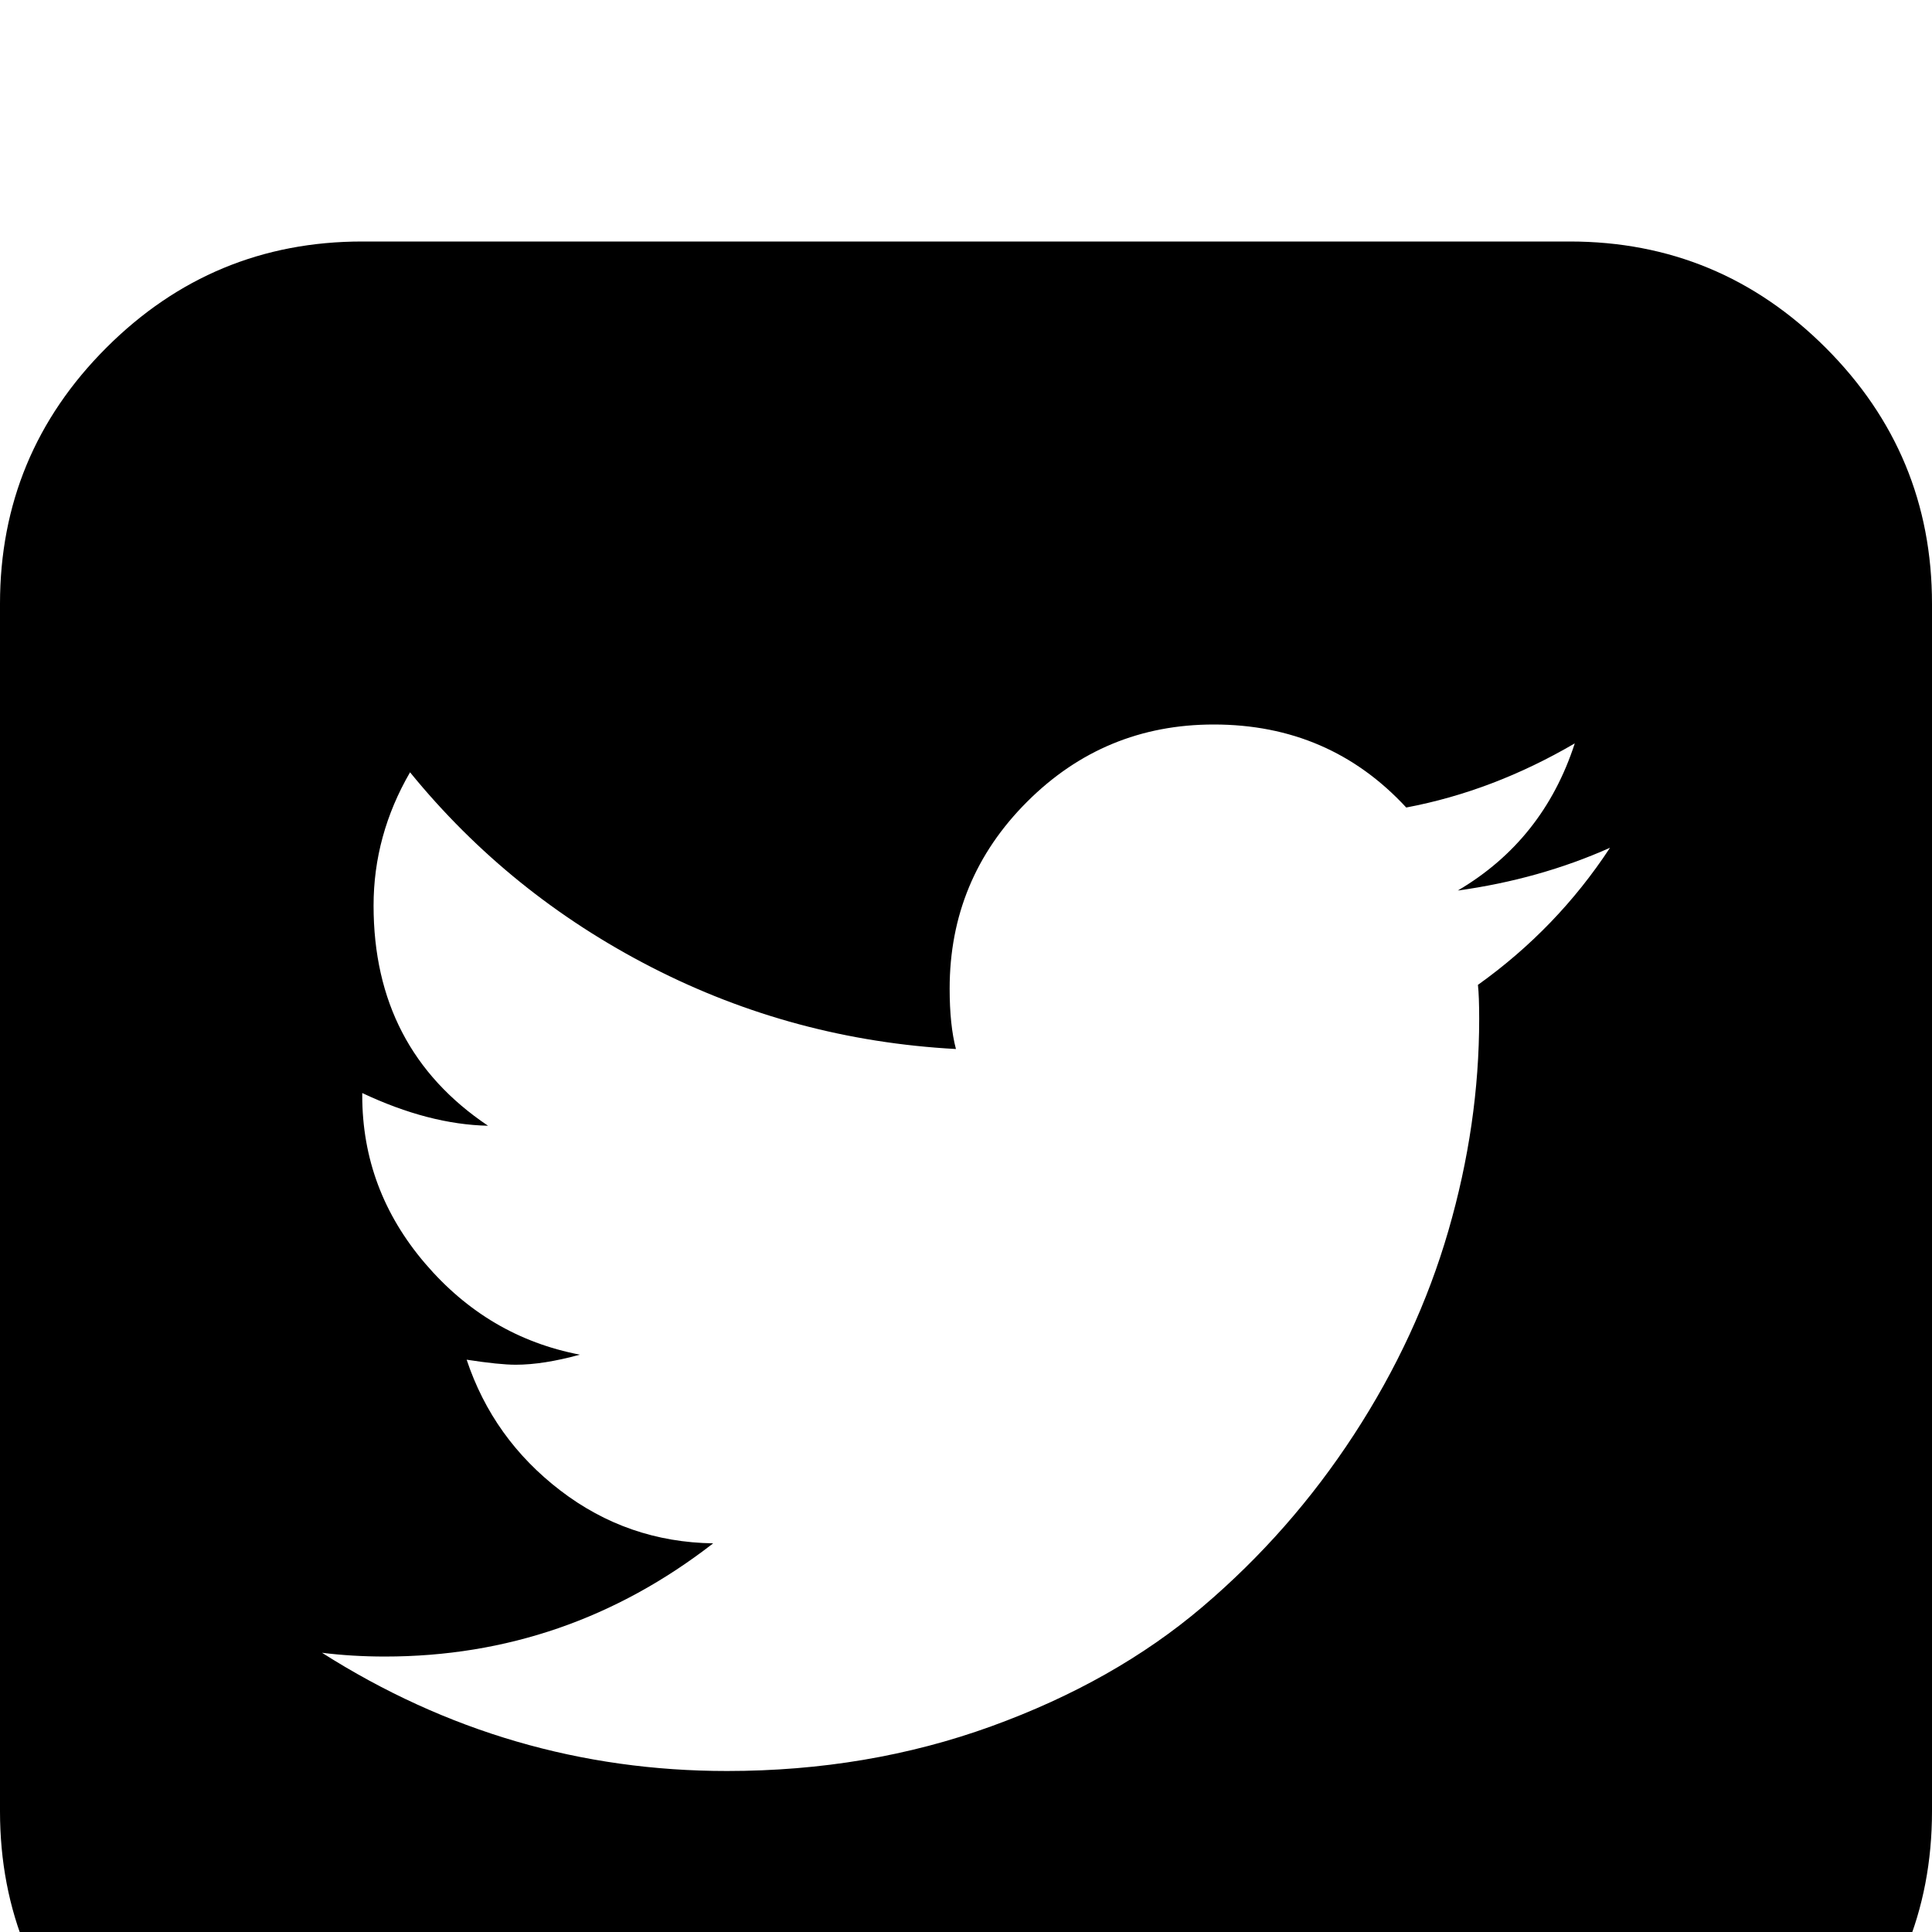
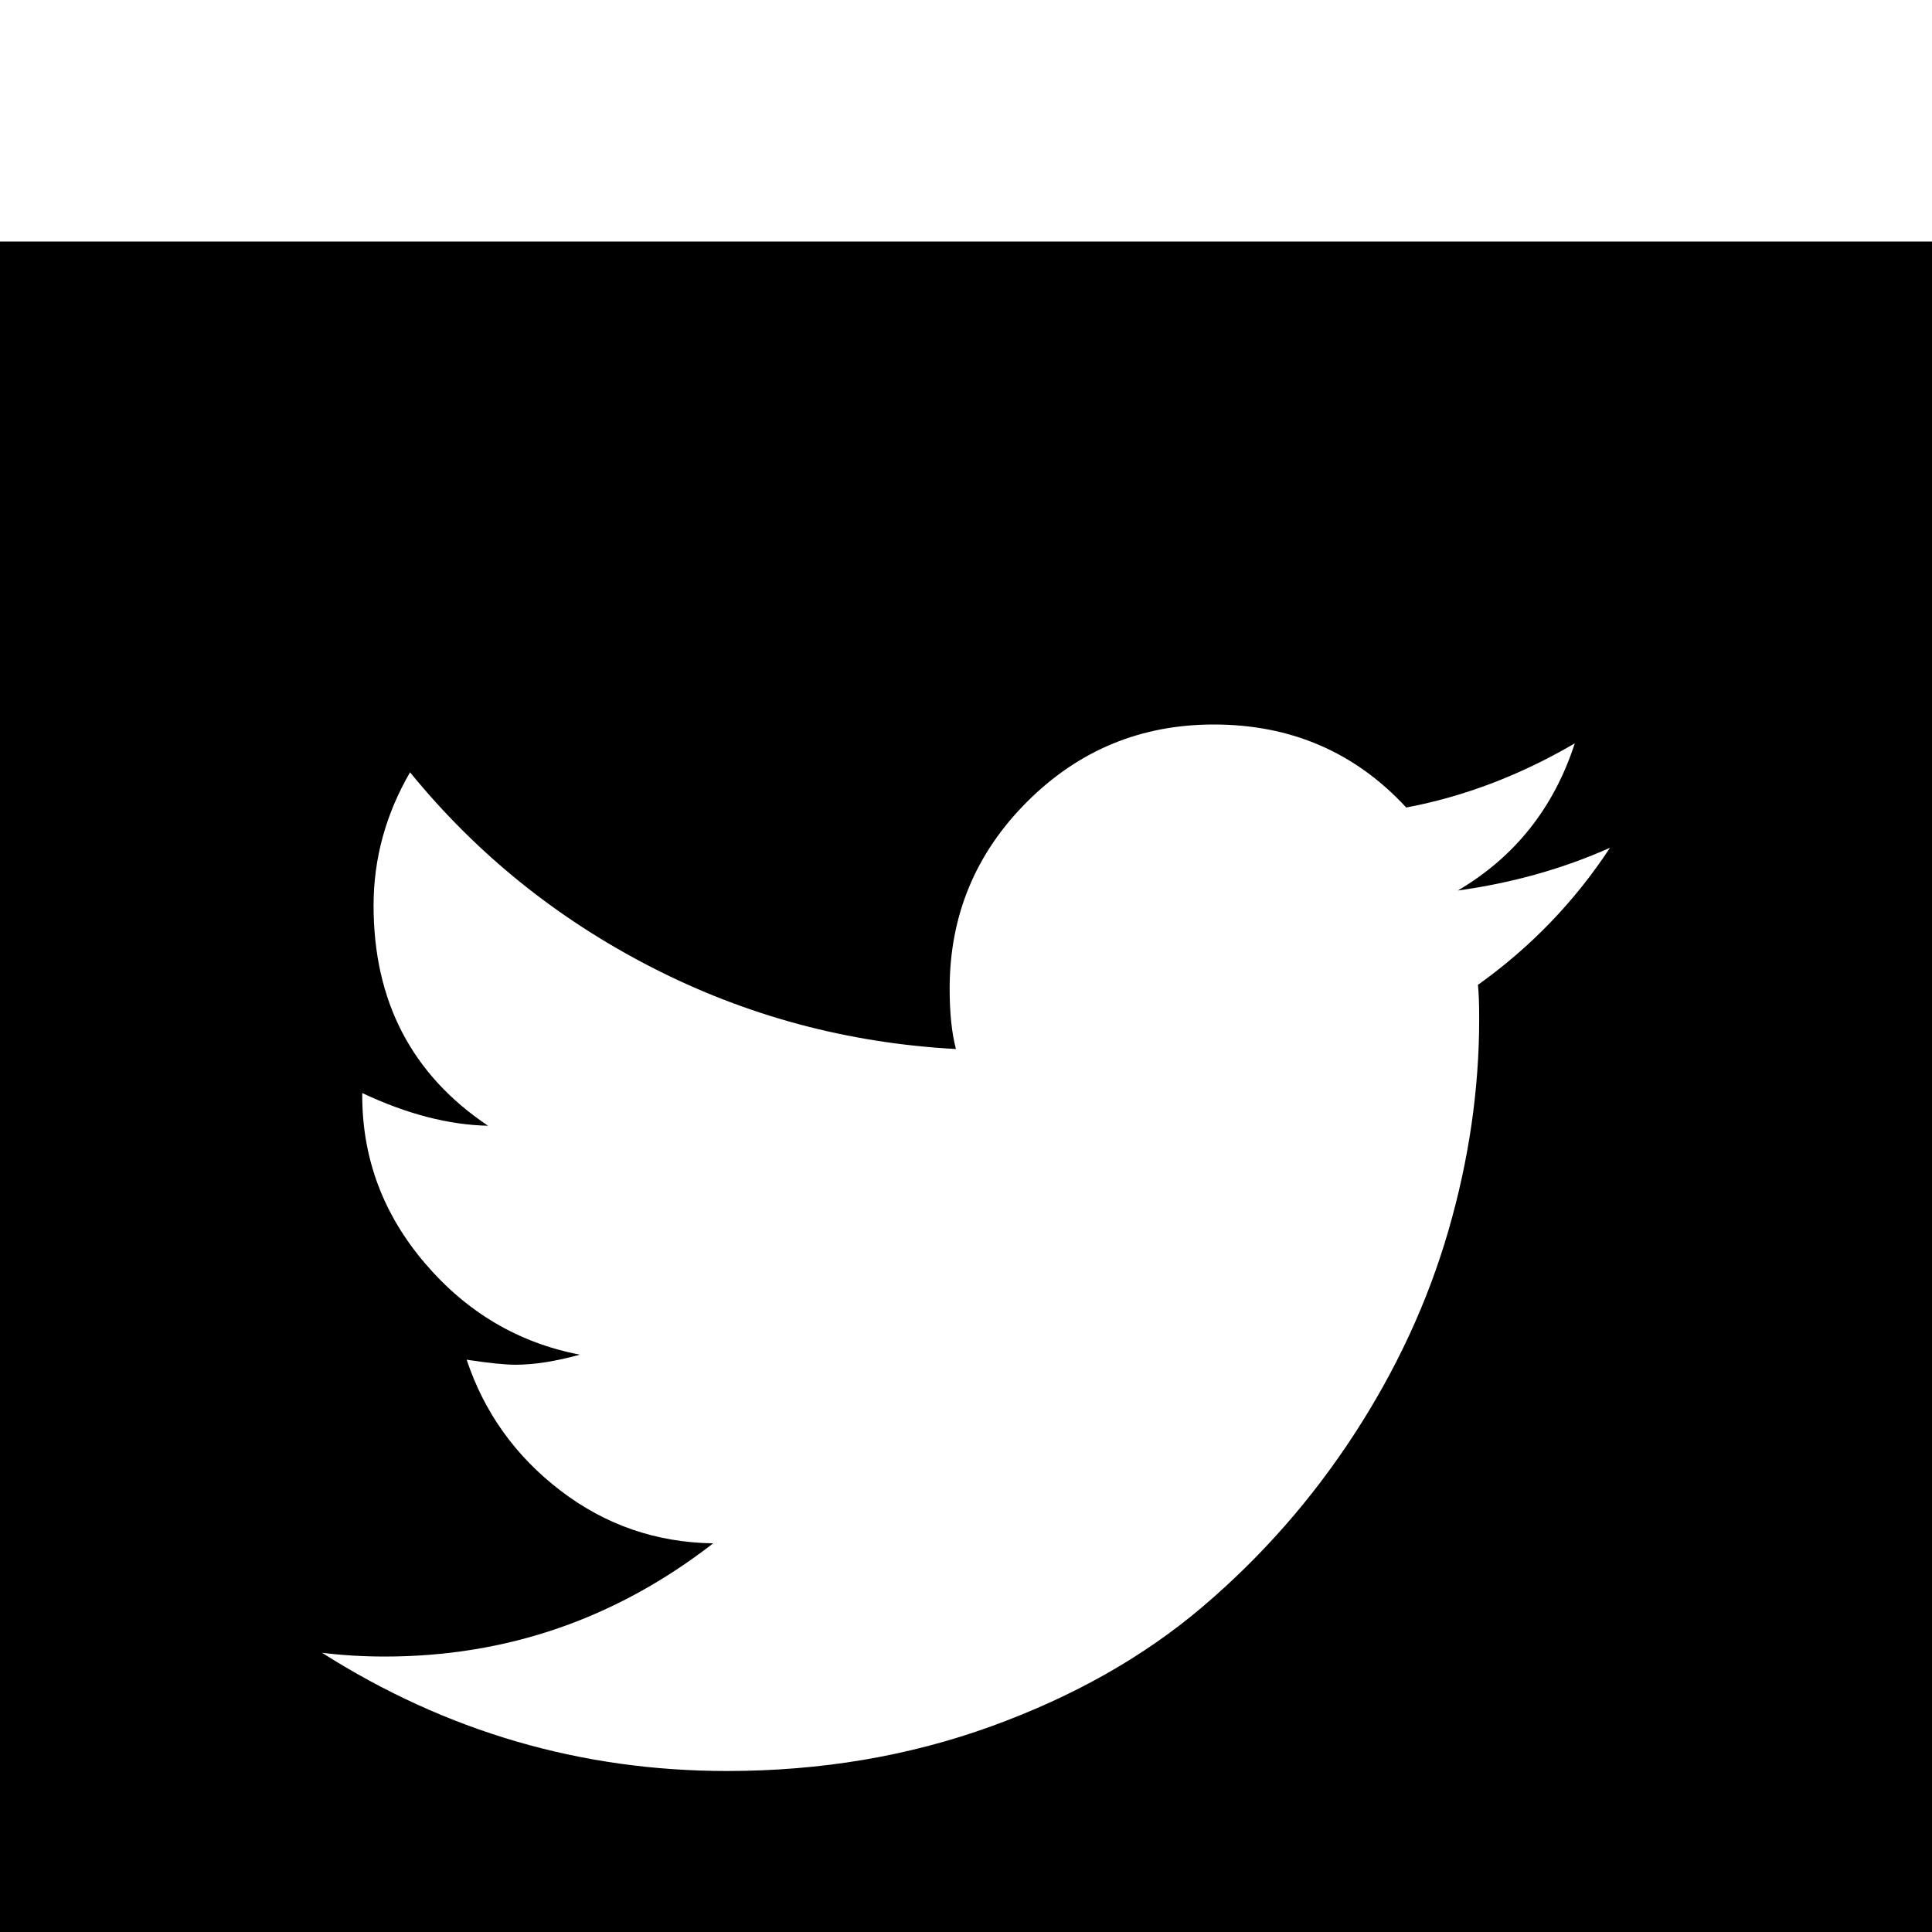
<svg xmlns="http://www.w3.org/2000/svg" height="2048" width="2048" id="svg4737" version="1.1">
  <defs id="defs4743" />
-   <path d="M 1706.667,898.667 Q 1632,932 1545.333,944 q 90.667,-53.333 124,-156 -86.667,50.667 -178.667,68 -81.333,-88 -204,-88 -116,0 -198,82 -82,82 -82,198 0,38.667 6.667,64 -172,-9.333 -322.667,-86.667 Q 540,948 434.667,818.667 396,885.333 396,960 396,1112 517.333,1193.333 454.667,1192 384,1158.667 v 2.667 q 0,100 66.667,178 66.667,78 164,96.667 -38.667,10.667 -68,10.667 -17.333,0 -52,-5.333 28,84 99.333,138.667 71.333,54.667 162,56 -154.667,120 -348,120 -34.667,0 -66.667,-4 197.333,125.333 429.333,125.333 149.333,0 280,-47.333 130.667,-47.333 224,-126.667 Q 1368,1624 1435.333,1520.667 q 67.333,-103.333 100,-216 Q 1568,1192 1568,1080 q 0,-24 -1.333,-36 84,-60 140,-145.333 z M 2048,640 v 1280 q 0,158.667 -112.667,271.333 Q 1822.667,2304 1664,2304 H 384 Q 225.333,2304 112.667,2191.333 0,2078.667 0,1920 V 640 Q 0,481.333 112.667,368.667 225.333,256 384,256 h 1280 q 158.667,0 271.333,112.667 Q 2048,481.333 2048,640 z" id="path4739" />
+   <path d="M 1706.667,898.667 C 1656.889,920.889 1603.111,936 1545.333,944 c 60.444,-35.556 101.778,-87.556 124,-156 -57.778,33.778 -117.333,56.444 -178.667,68 -54.222,-58.667 -122.222,-88 -204,-88 -77.333,0 -143.333,27.333 -198,82 -54.667,54.667 -82,120.667 -82,198 0,25.778 2.222,47.111 6.667,64 -114.667,-6.222 -222.222,-35.111 -322.667,-86.667 -100.444,-51.556 -185.778,-120.444 -256,-206.667 C 408.889,863.111 396,910.222 396,960 c 0,101.333 40.444,179.111 121.333,233.333 C 475.556,1192.444 431.111,1180.889 384,1158.667 l 0,2.667 c 0,66.667 22.222,126 66.667,178 44.444,52 99.111,84.222 164,96.667 -25.778,7.111 -48.444,10.667 -68,10.667 -11.556,0 -28.889,-1.778 -52,-5.333 18.667,56 51.778,102.222 99.333,138.667 47.556,36.444 101.556,55.111 162,56 -103.111,80 -219.111,120 -348,120 -23.111,0 -45.333,-1.333 -66.667,-4 131.556,83.555 274.667,125.333 429.333,125.333 99.556,0 192.889,-15.778 280,-47.333 87.111,-31.555 161.778,-73.778 224,-126.667 62.222,-52.889 115.778,-113.778 160.667,-182.667 44.889,-68.889 78.222,-140.889 100,-216 21.778,-75.111 32.667,-150 32.667,-224.667 0,-16 -0.444,-28 -1.333,-36 56,-40 102.667,-88.444 140,-145.333 z M 2048,2304 0,2304 0,256 l 2048,0 z" id="path4739" />
</svg>
